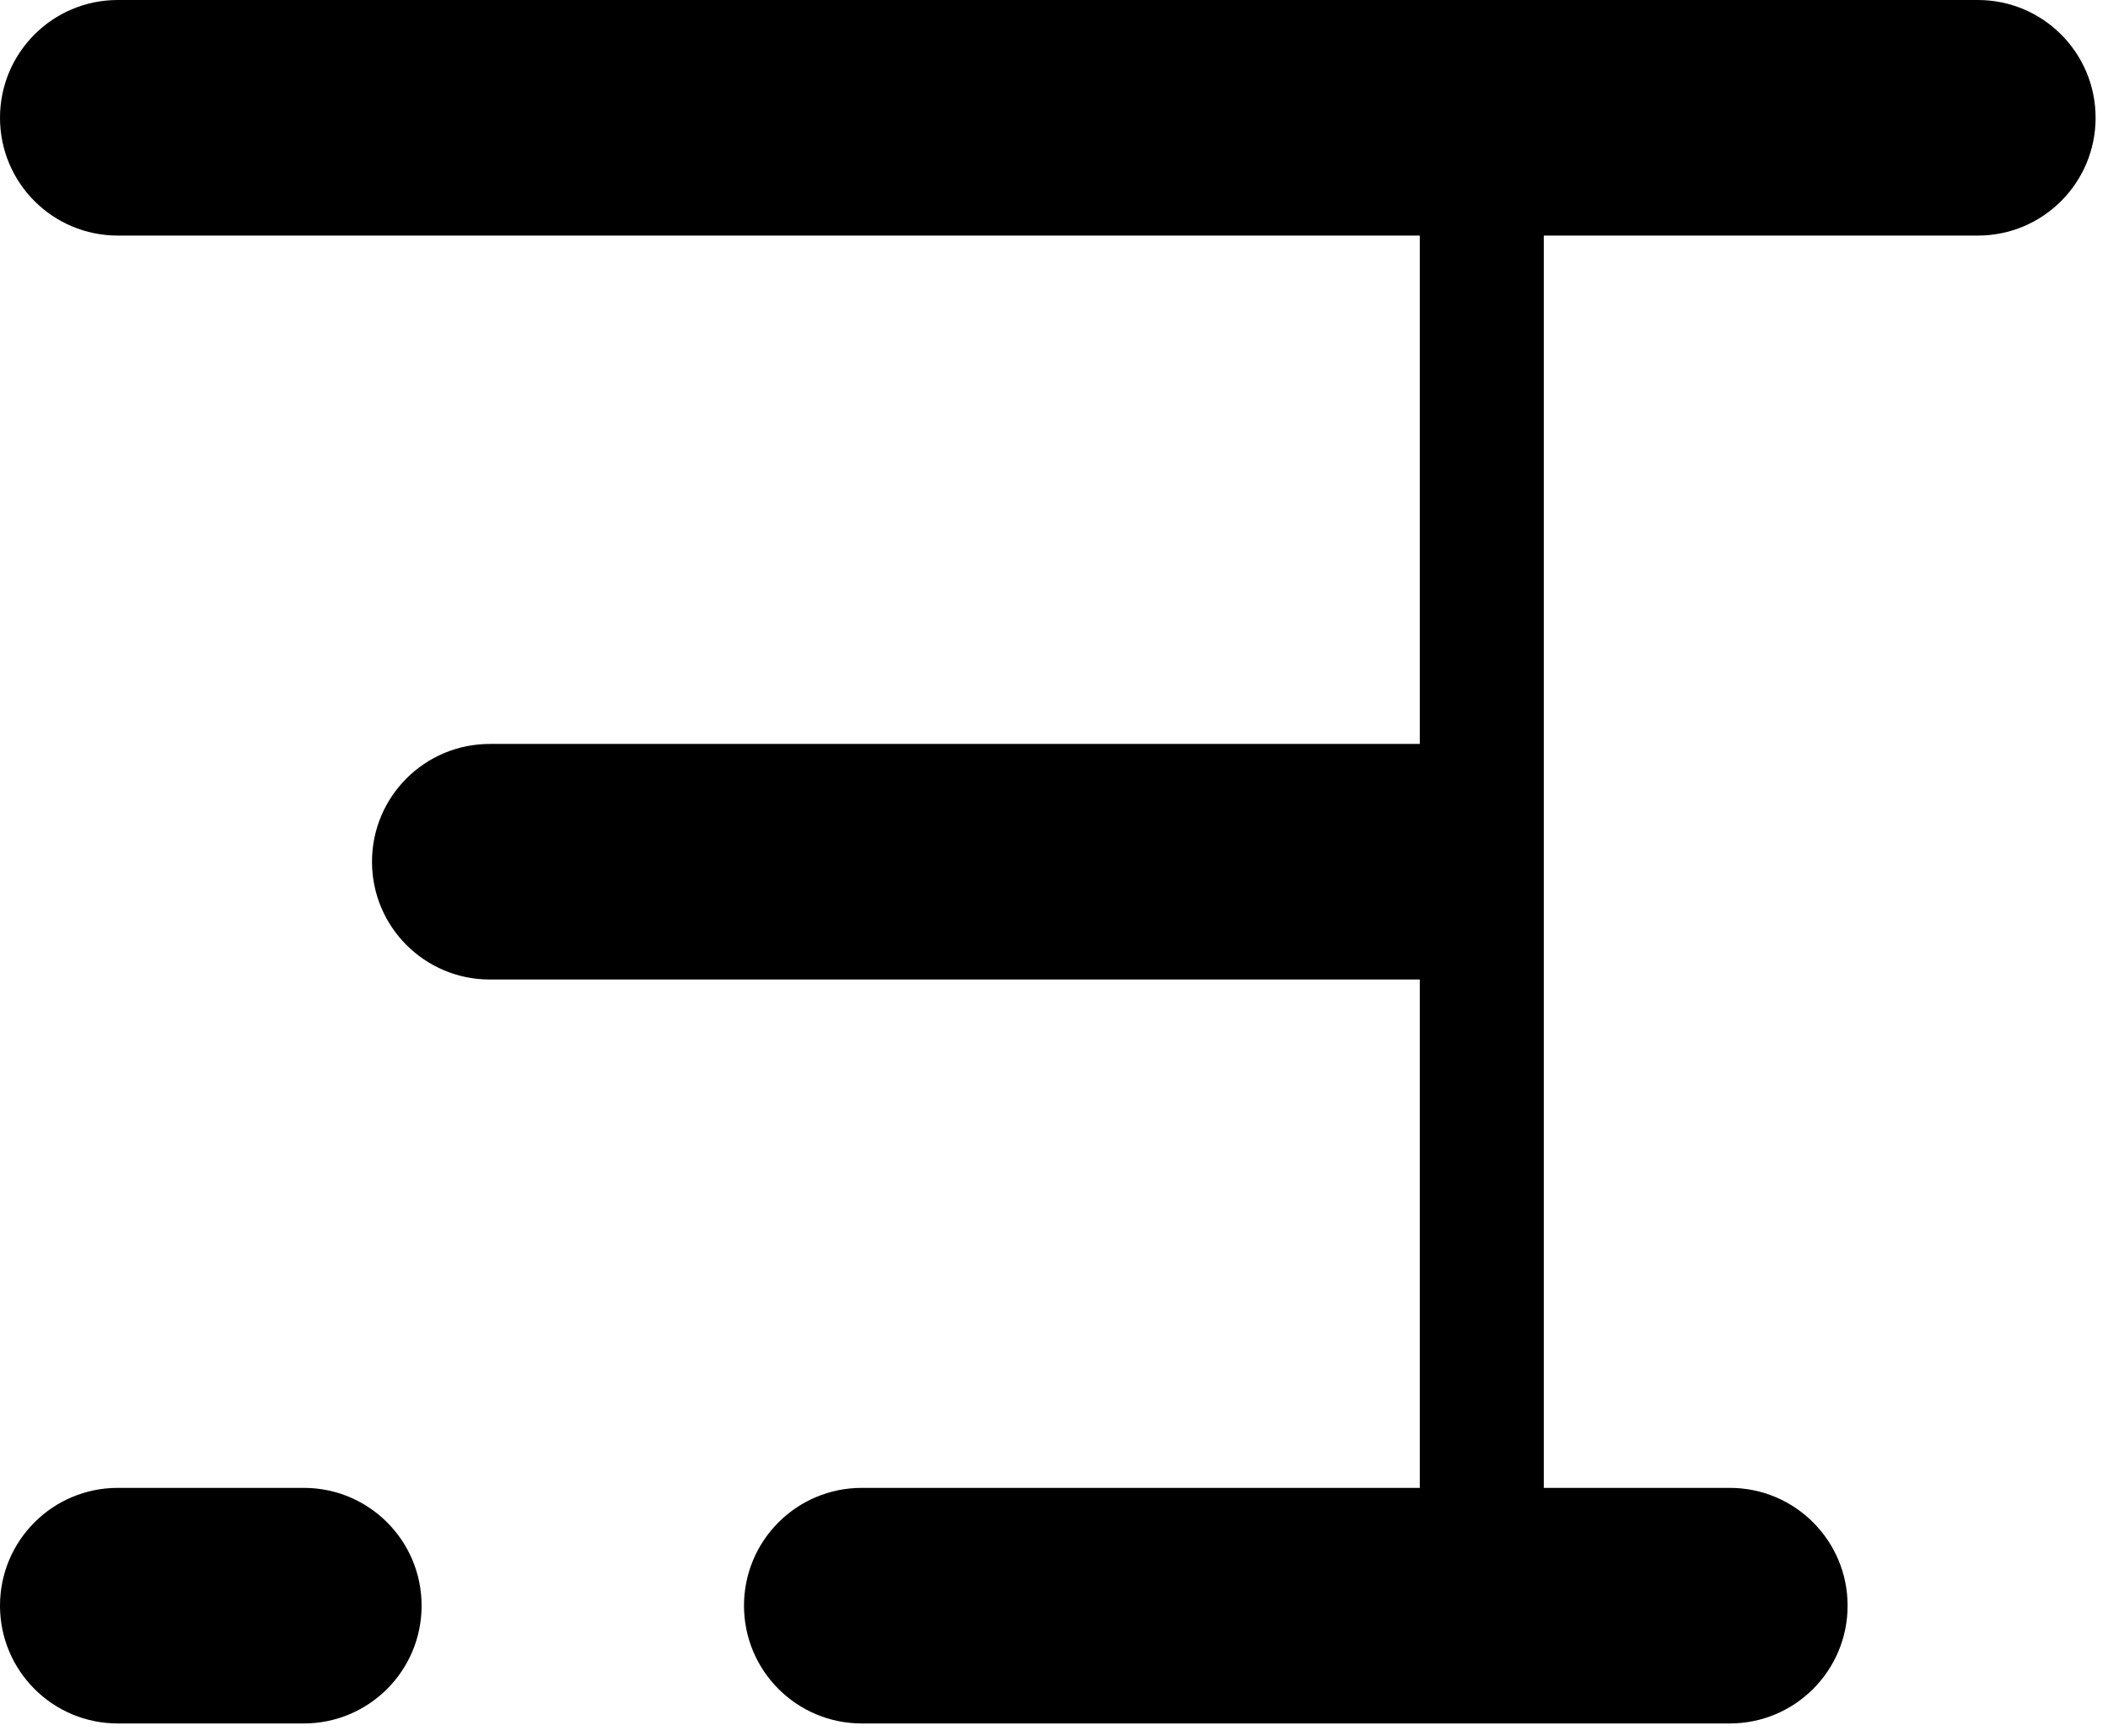
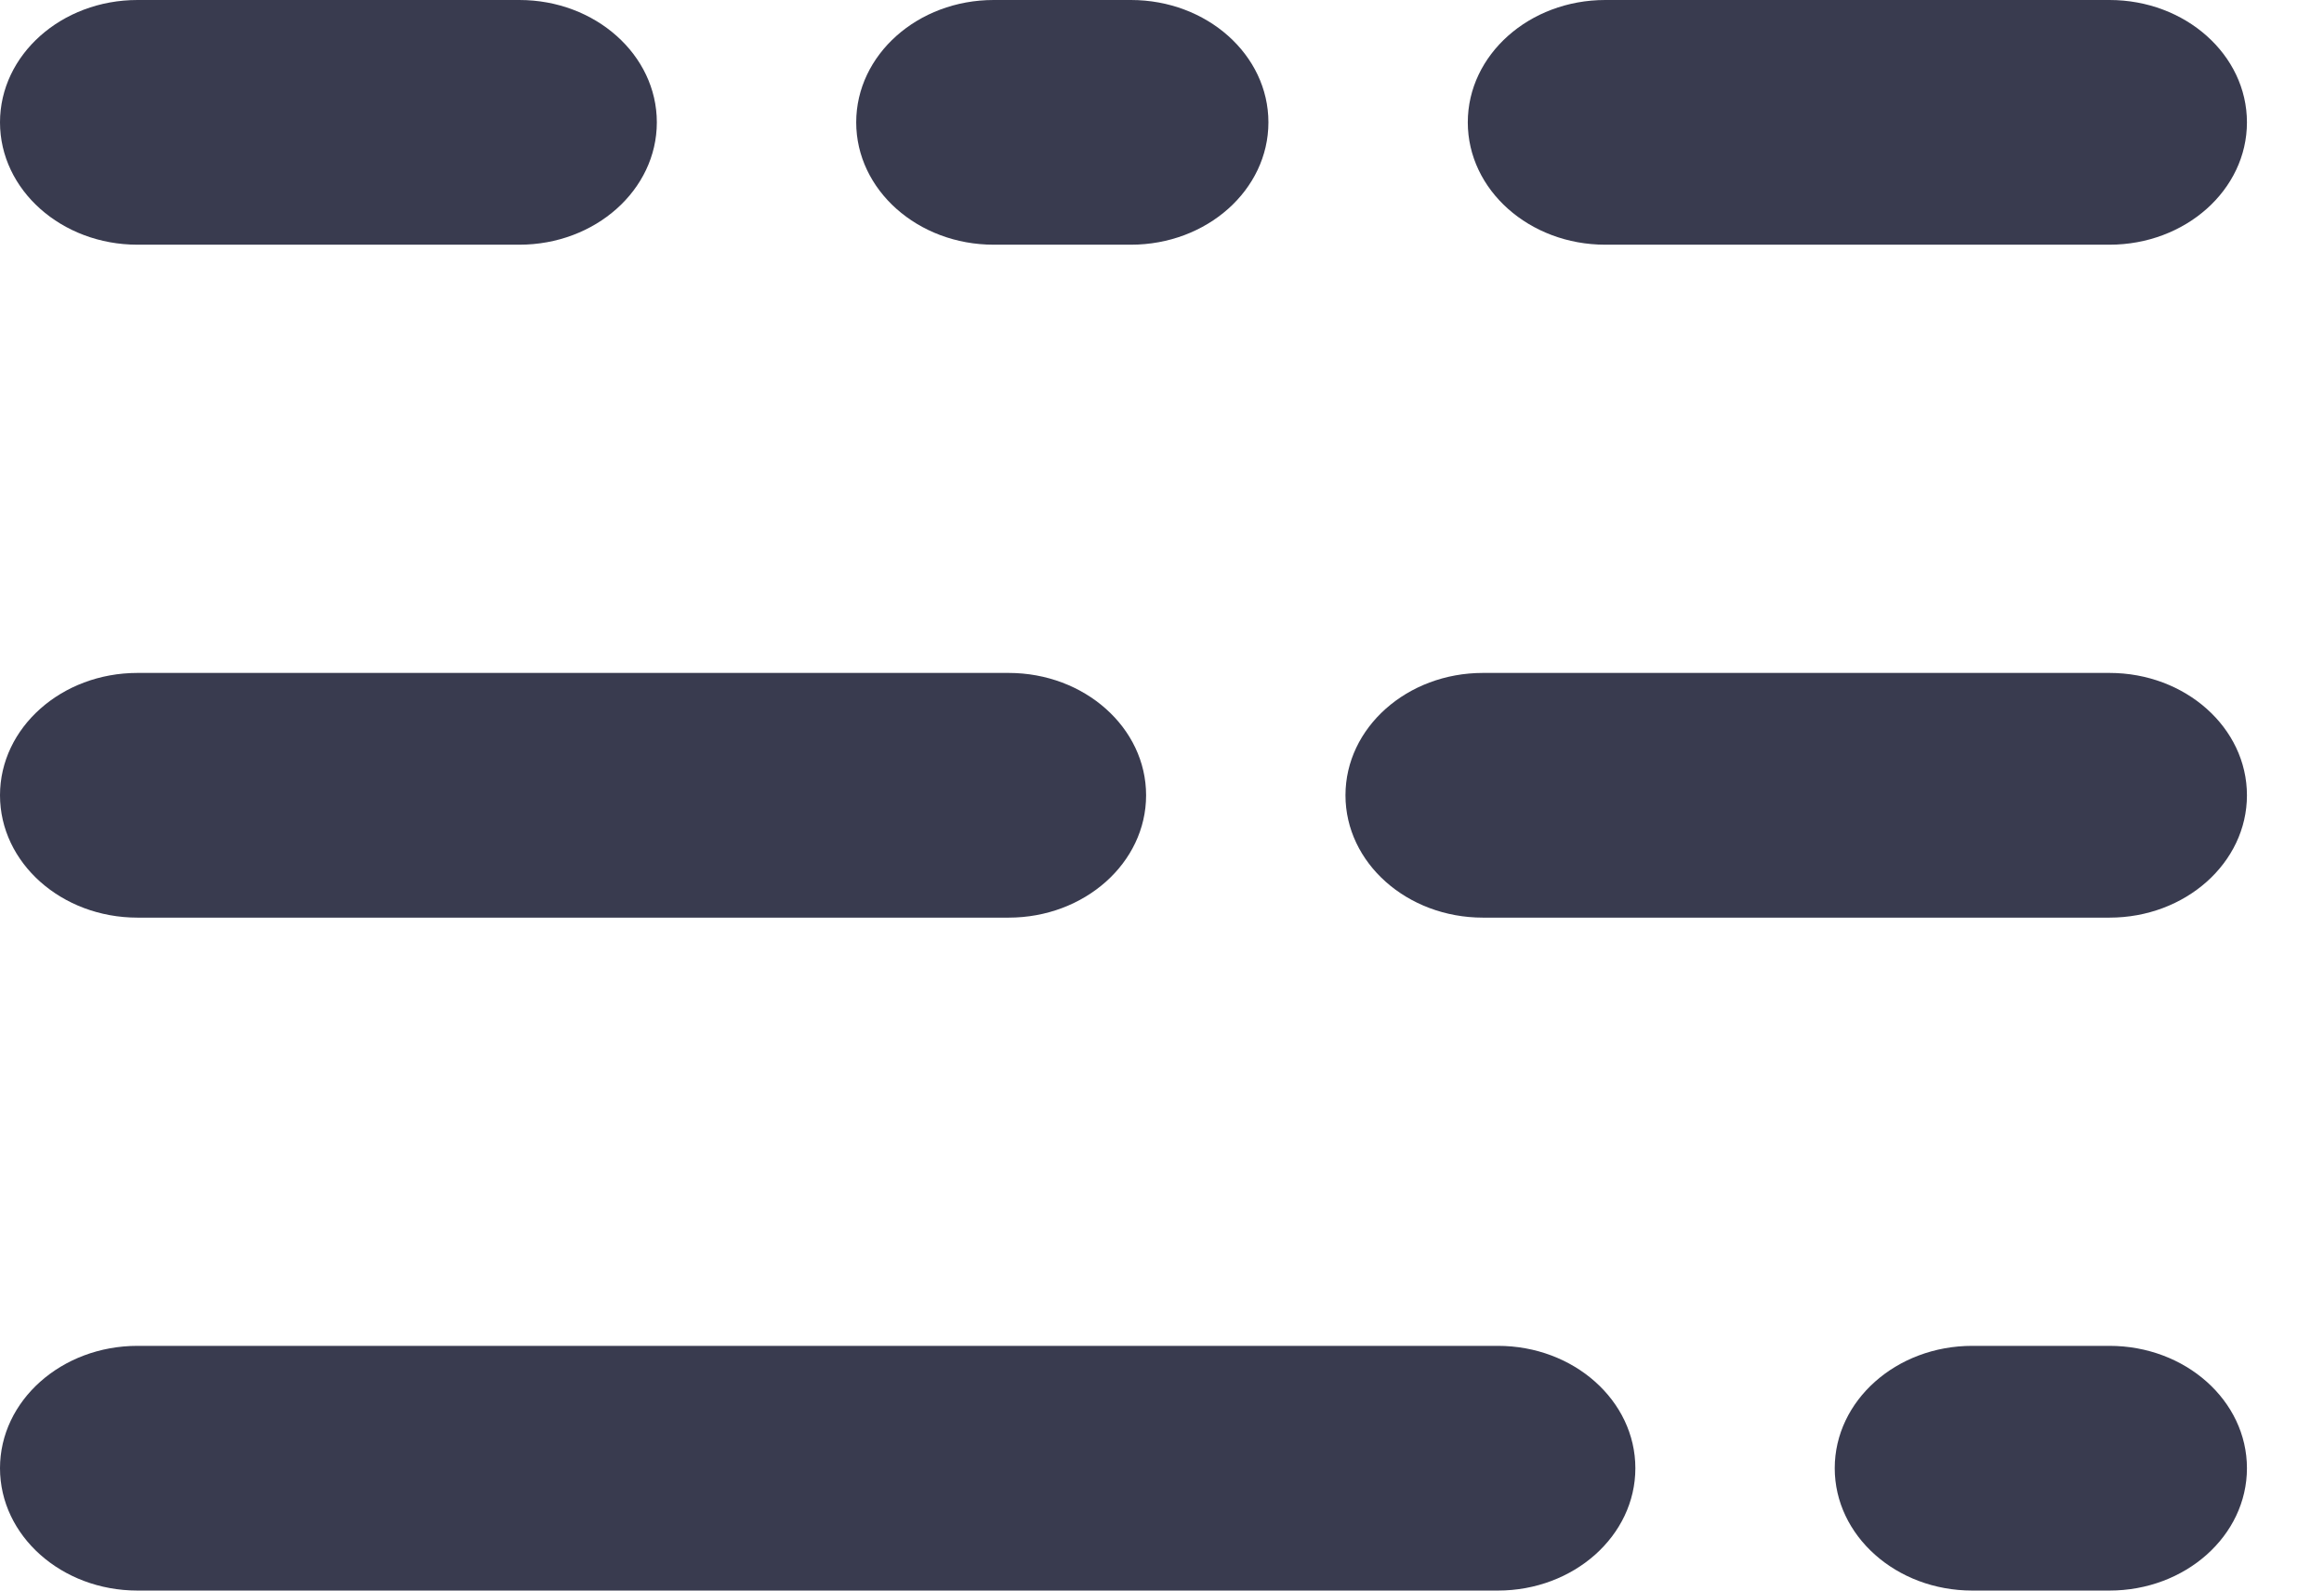
- <svg xmlns="http://www.w3.org/2000/svg" width="17" height="14" viewBox="0 0 17 14">
-   <path d="M12.45,12 L13.95,12 C14.475,12 14.9,12.425 14.9,12.95 C14.9,13.475 14.475,13.9 13.95,13.9 L6.95,13.9 C6.425,13.9 6,13.475 6,12.95 C6,12.425 6.425,12 6.95,12 L11.45,12 L11.45,7.9 L3.95,7.9 C3.425,7.9 3,7.475 3,6.95 C3,6.425 3.425,6 3.95,6 L11.45,6 L11.45,1.9 L0.95,1.9 C0.425,1.9 0,1.475 0,0.95 C0,0.425 0.425,0 0.95,0 L15.95,0 C16.475,0 16.9,0.425 16.9,0.95 C16.9,1.475 16.475,1.9 15.95,1.9 L12.45,1.9 L12.45,12 Z M0.95,13.9 C0.425,13.9 0,13.475 0,12.95 C0,12.425 0.425,12 0.95,12 L2.45,12 C2.975,12 3.4,12.425 3.4,12.95 C3.4,13.475 2.975,13.9 2.45,13.9 L0.95,13.9 Z" />
+ <svg xmlns="http://www.w3.org/2000/svg" width="19px" height="13px" viewBox="0 0 19 13" version="1.1">
+   <defs />
+   <g id="Symbols" stroke="none" stroke-width="1" fill="none" fill-rule="evenodd">
+     <path d="M8.124,2 C7.503,2 7,1.552 7,1 C7,0.448 7.503,0 8.124,0 L9.246,0 C9.867,0 10.37,0.448 10.37,1 C10.37,1.552 9.867,2 9.246,2 L8.124,2 Z M13.124,2 C12.503,2 12,1.552 12,1 C12,0.448 12.503,0 13.124,0 L17.246,0 C17.867,0 18.37,0.448 18.37,1 C18.37,1.552 17.867,2 17.246,2 L13.124,2 Z M1.124,2 C0.503,2 0,1.552 0,1 C0,0.448 0.503,0 1.124,0 L4.246,0 C4.867,0 5.37,0.448 5.37,1 C5.37,1.552 4.867,2 4.246,2 L1.124,2 Z M1.124,7.5 C0.503,7.5 0,7.052 0,6.5 C0,5.948 0.503,5.5 1.124,5.5 L8.246,5.5 C8.867,5.5 9.37,5.948 9.37,6.5 C9.37,7.052 8.867,7.5 8.246,7.5 L1.124,7.5 Z M12.124,7.5 C11.503,7.5 11,7.052 11,6.5 C11,5.948 11.503,5.5 12.124,5.5 L17.246,5.5 C17.867,5.5 18.37,5.948 18.37,6.5 C18.37,7.052 17.867,7.5 17.246,7.5 L12.124,7.5 Z M1.124,13 C0.503,13 0,12.552 0,12 C0,11.448 0.503,11 1.124,11 L12.246,11 C12.867,11 13.37,11.448 13.37,12 C13.37,12.552 12.867,13 12.246,13 L1.124,13 Z M16.124,13 C15.503,13 15,12.552 15,12 C15,11.448 15.503,11 16.124,11 L17.246,11 C17.867,11 18.37,11.448 18.37,12 C18.37,12.552 17.867,13 17.246,13 L16.124,13 Z" id="Combined-Shape-Copy-5" fill="#393B4F" fill-rule="nonzero" />
+   </g>
</svg>
